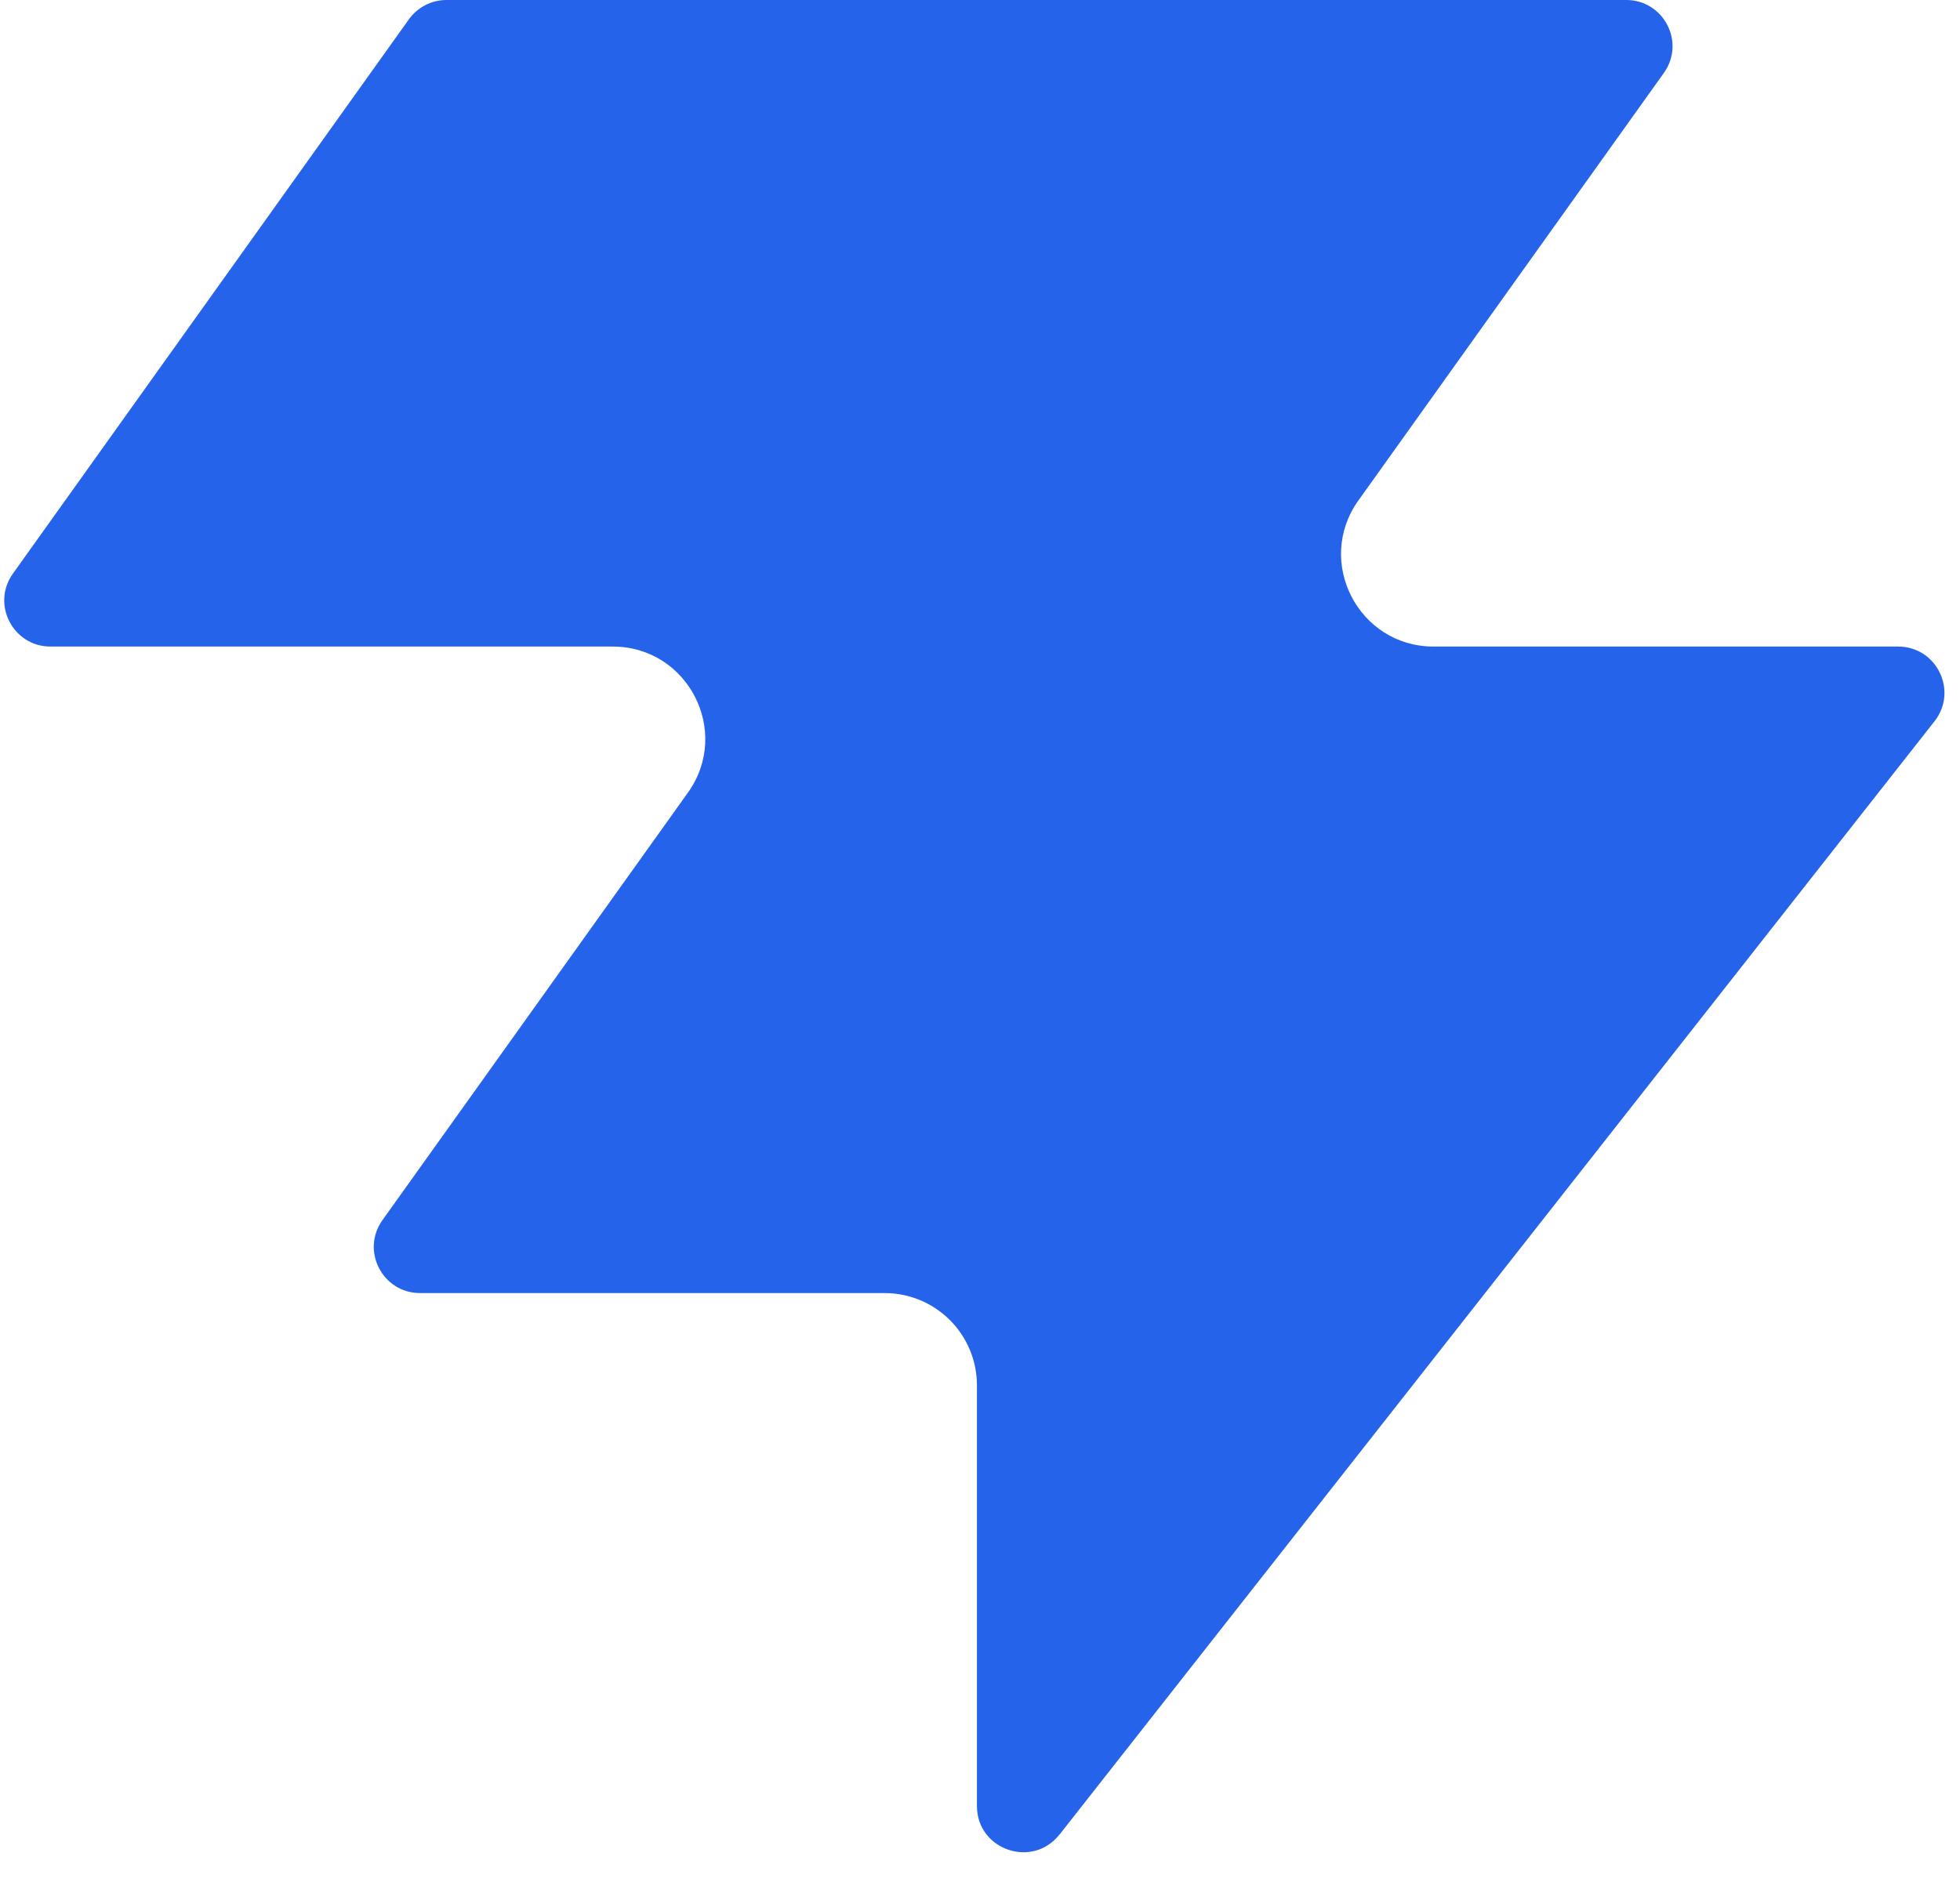
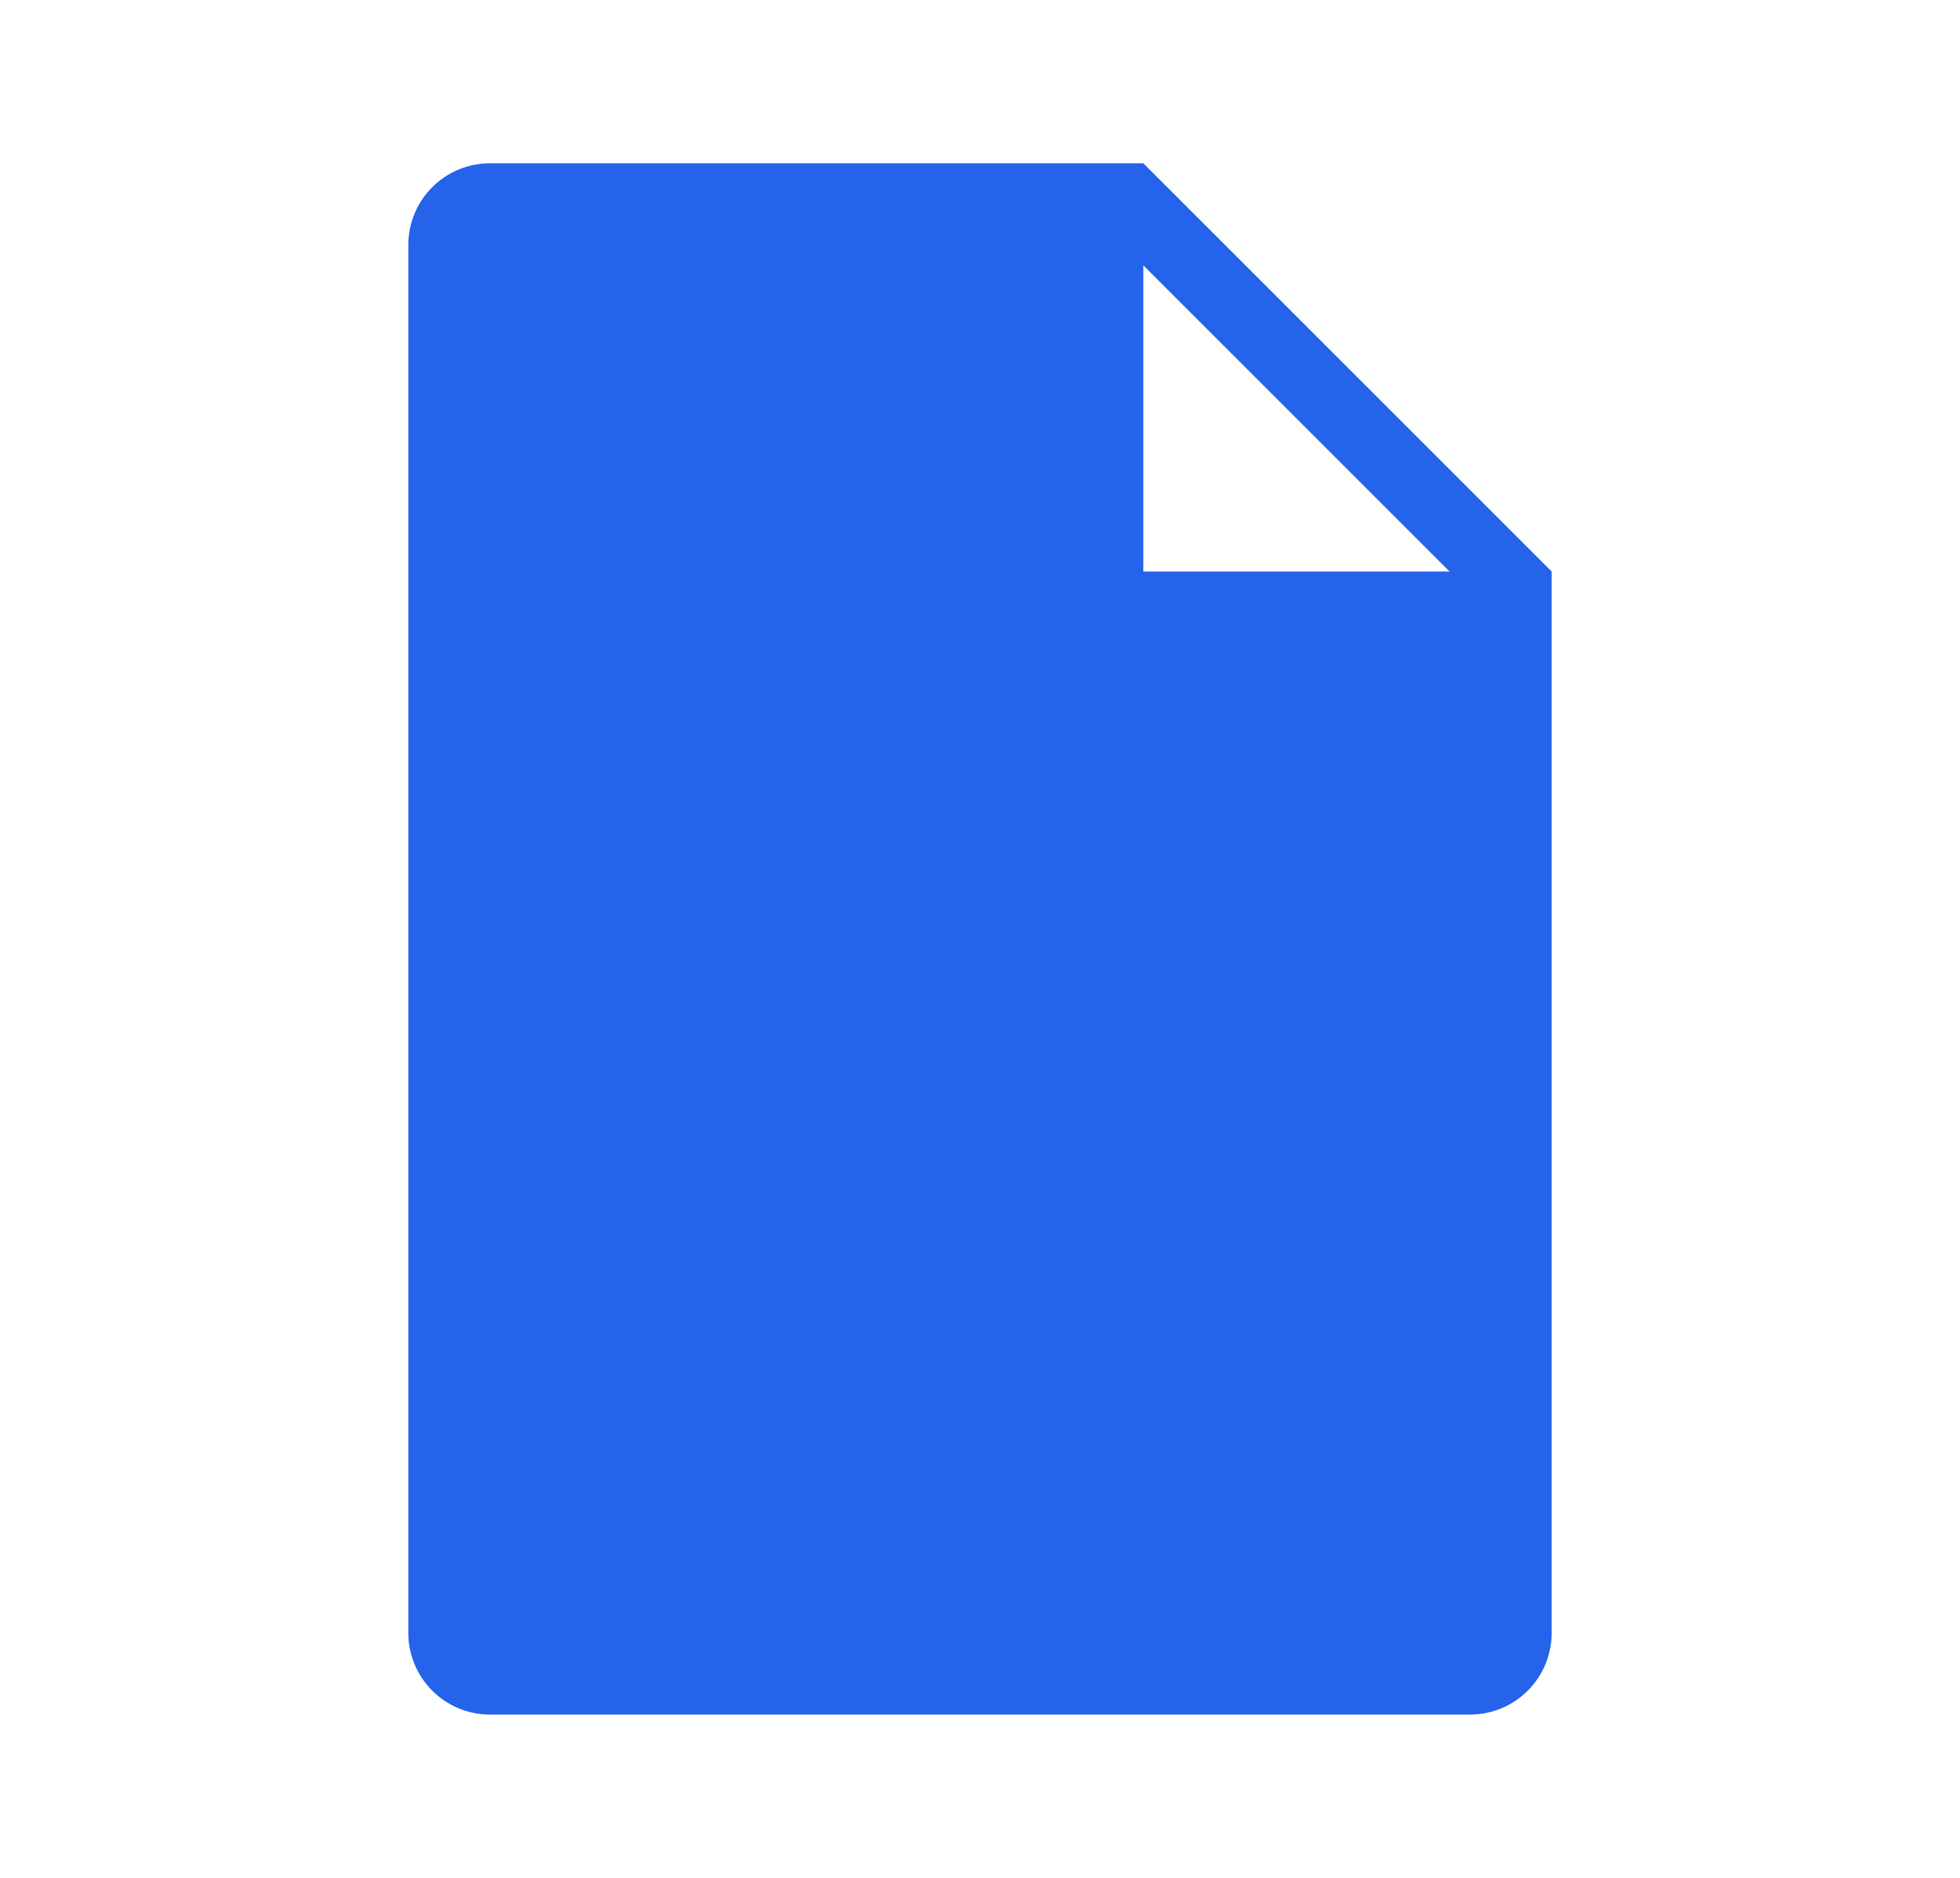
<svg xmlns="http://www.w3.org/2000/svg" width="48" height="46" fill="none" viewBox="0 0 48 46">
-   <path fill="#2563EB" d="M25.946 44.938c-.664.845-2.021.375-2.021-.698V33.937a2.26 2.26 0 0 0-2.262-2.262H10.287c-.92 0-1.456-1.04-.92-1.788l7.48-10.471c1.07-1.497 0-3.578-1.842-3.578H1.237c-.92 0-1.456-1.04-.92-1.788L10.013.474c.214-.297.556-.474.92-.474h28.894c.92 0 1.456 1.04.92 1.788l-7.48 10.471c-1.07 1.498 0 3.579 1.842 3.579h11.377c.943 0 1.473 1.088.89 1.83L25.947 44.94z" />
+   <path fill="#2563EB" d="M12 4C10.895 4 10 4.895 10 6V40C10 41.105 10.895 42 12 42H36C37.105 42 38 41.105 38 40V14L28 4H12ZM28 6.5L35.5 14H28V6.5Z" />
</svg>
